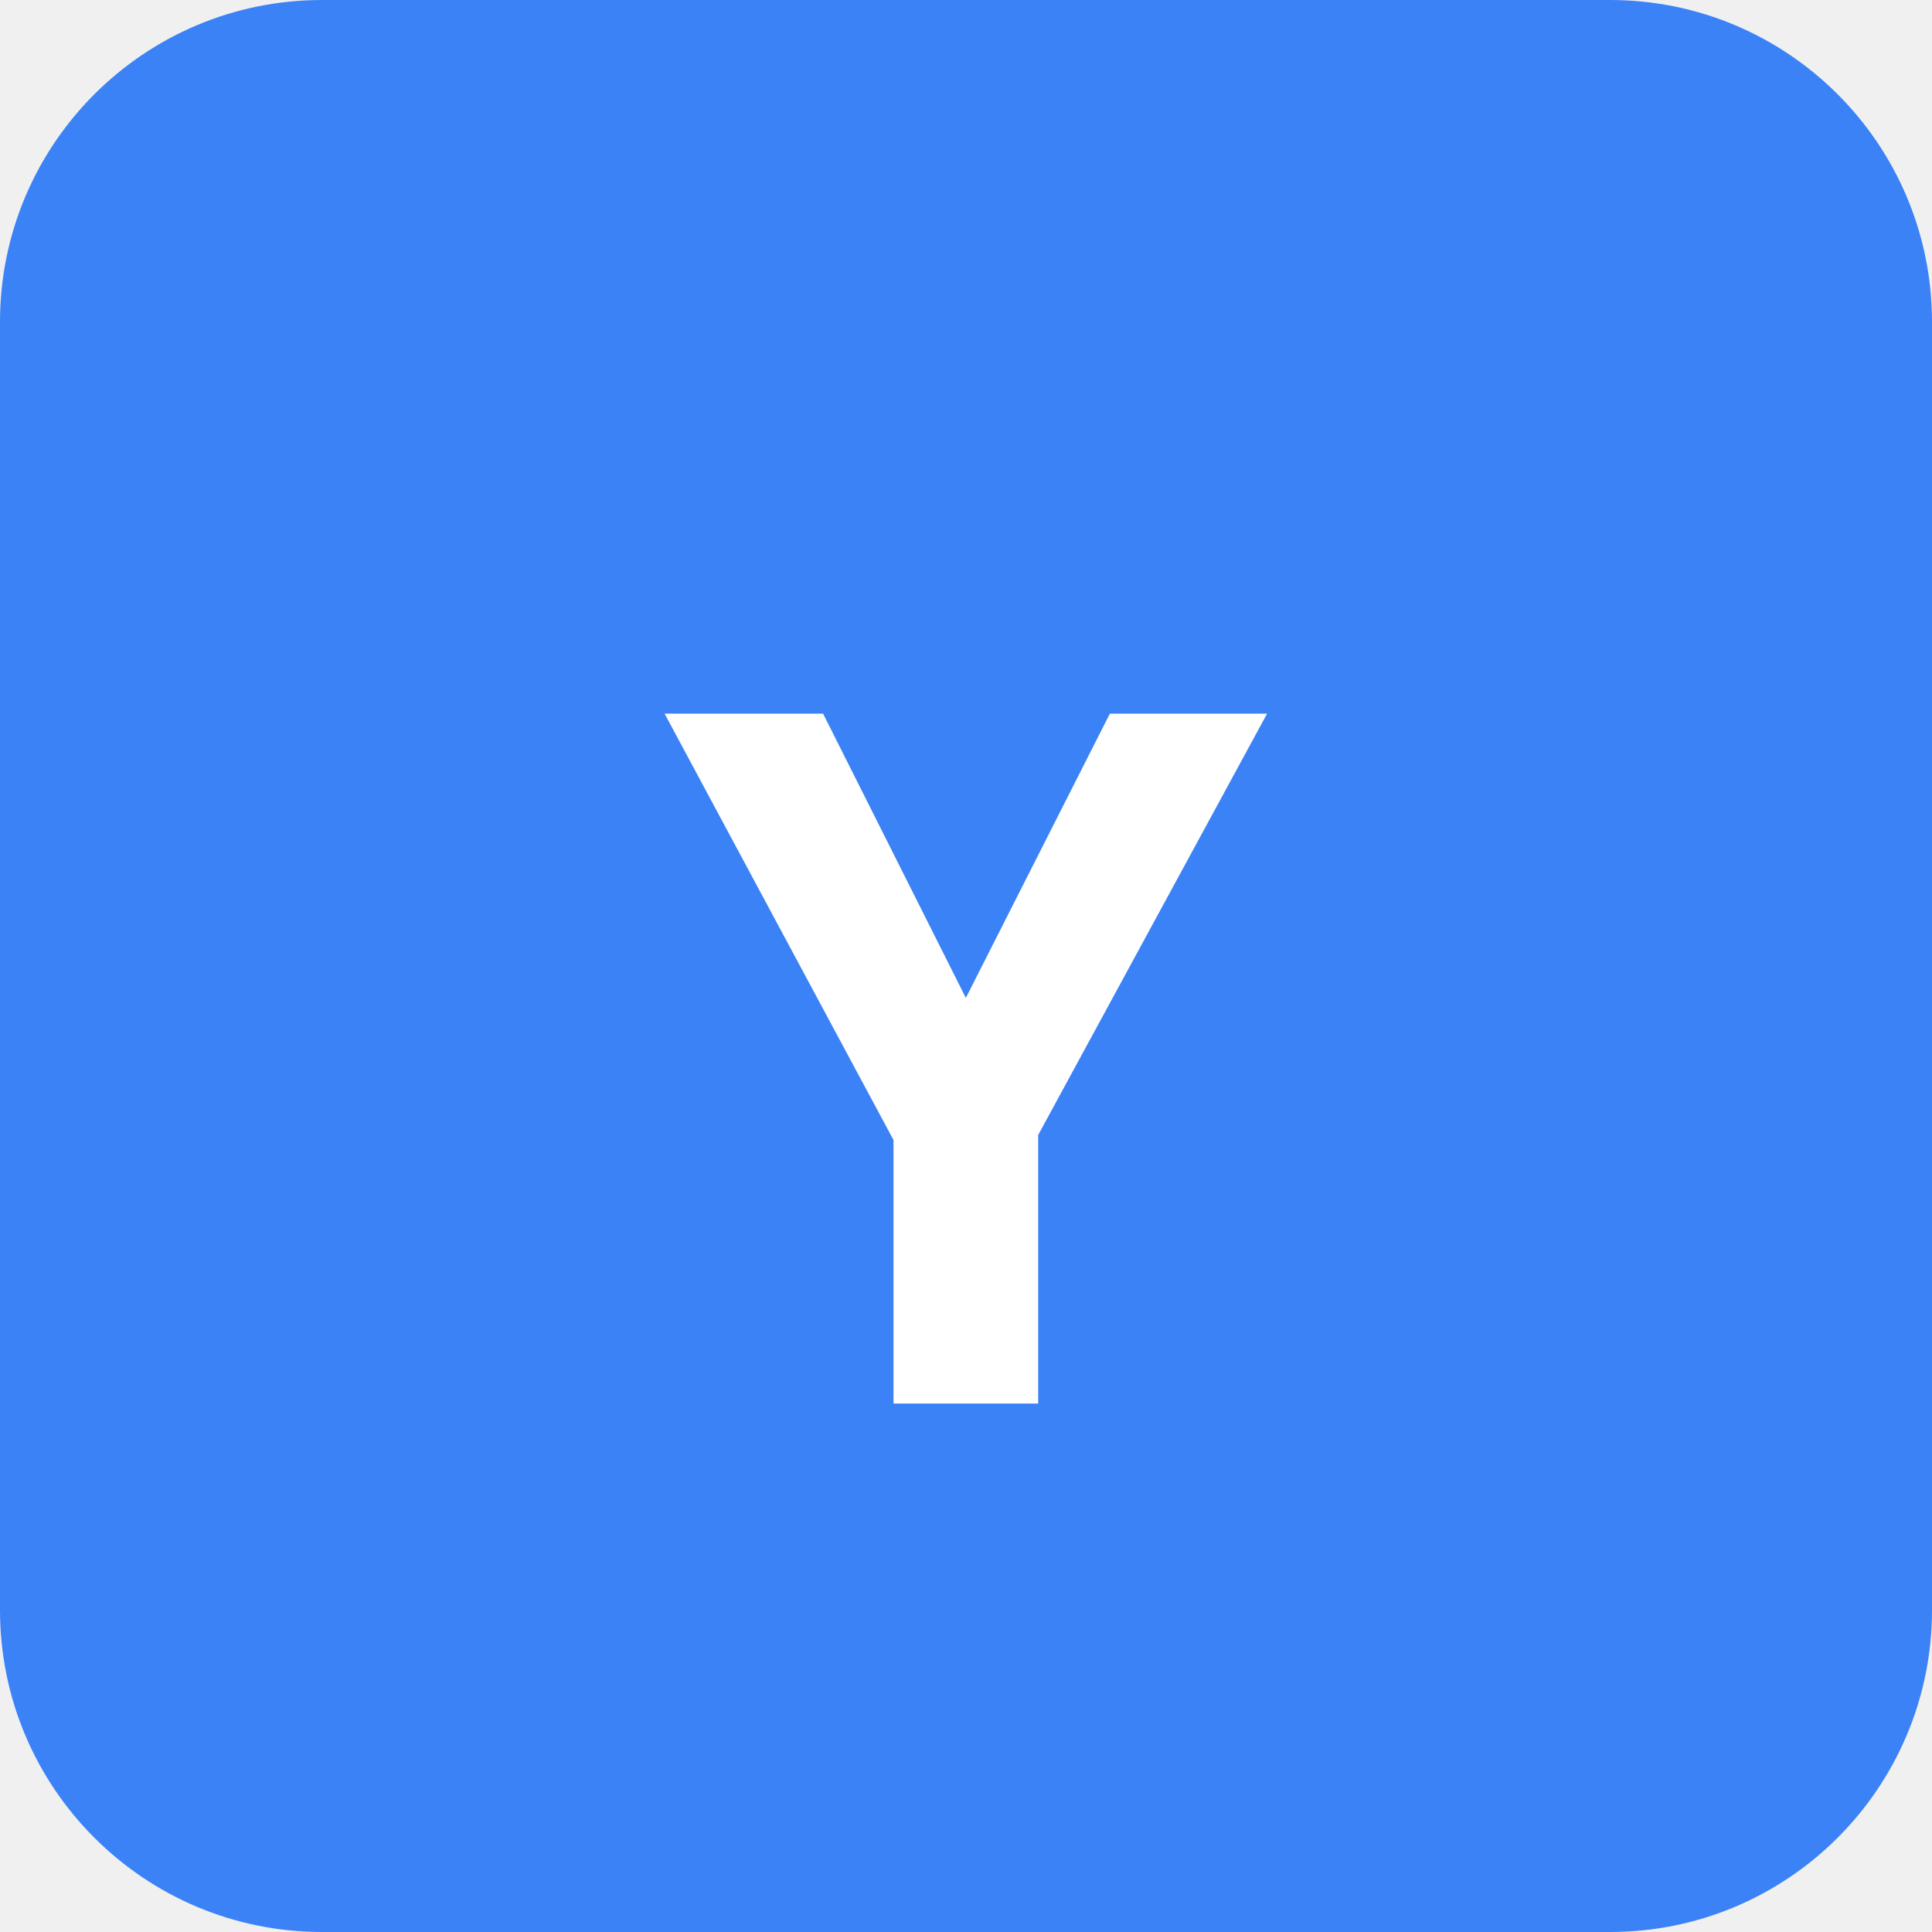
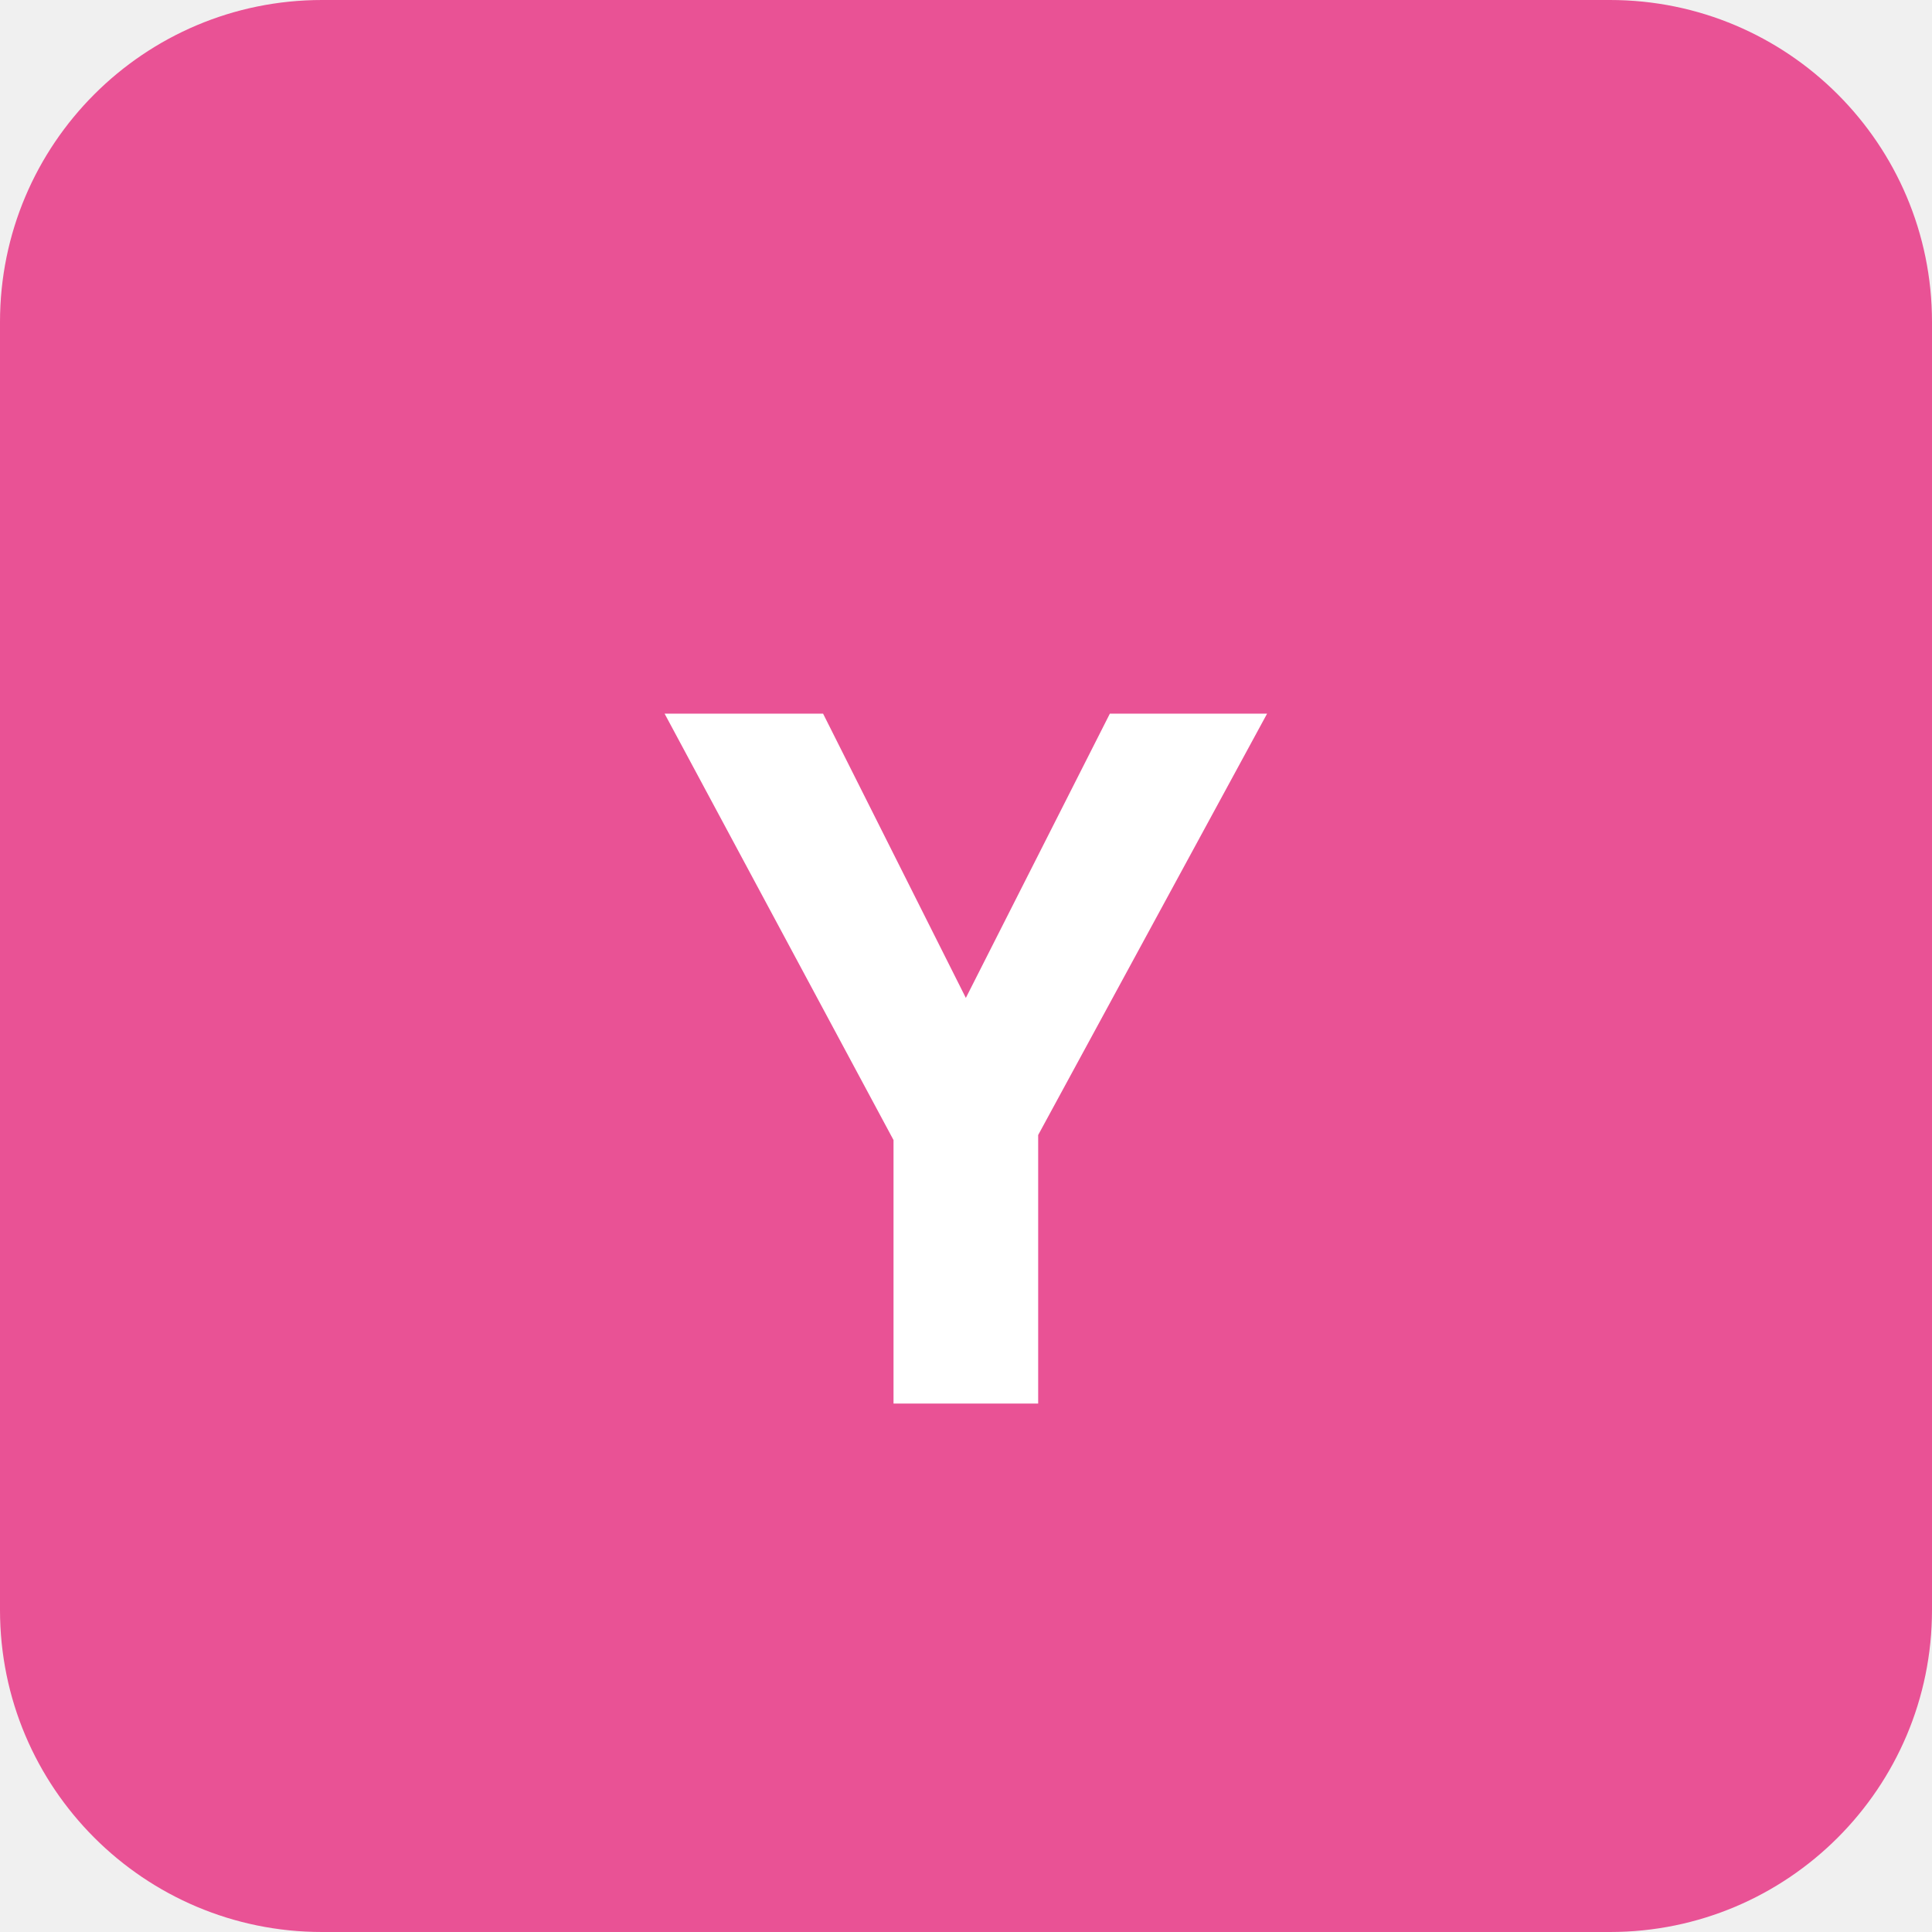
<svg xmlns="http://www.w3.org/2000/svg" viewBox="0 0 48 48" fill="none">
-   <rect width="48" height="48" rx="8" fill="#3b82f6" />
+   <rect width="48" height="48" rx="8" fill="#e95295" />
  <text x="50%" y="55%" dominant-baseline="middle" text-anchor="middle" font-family="'PingFang SC','Microsoft YaHei',sans-serif" font-size="24" font-weight="bold" fill="white">Y</text>
</svg>
